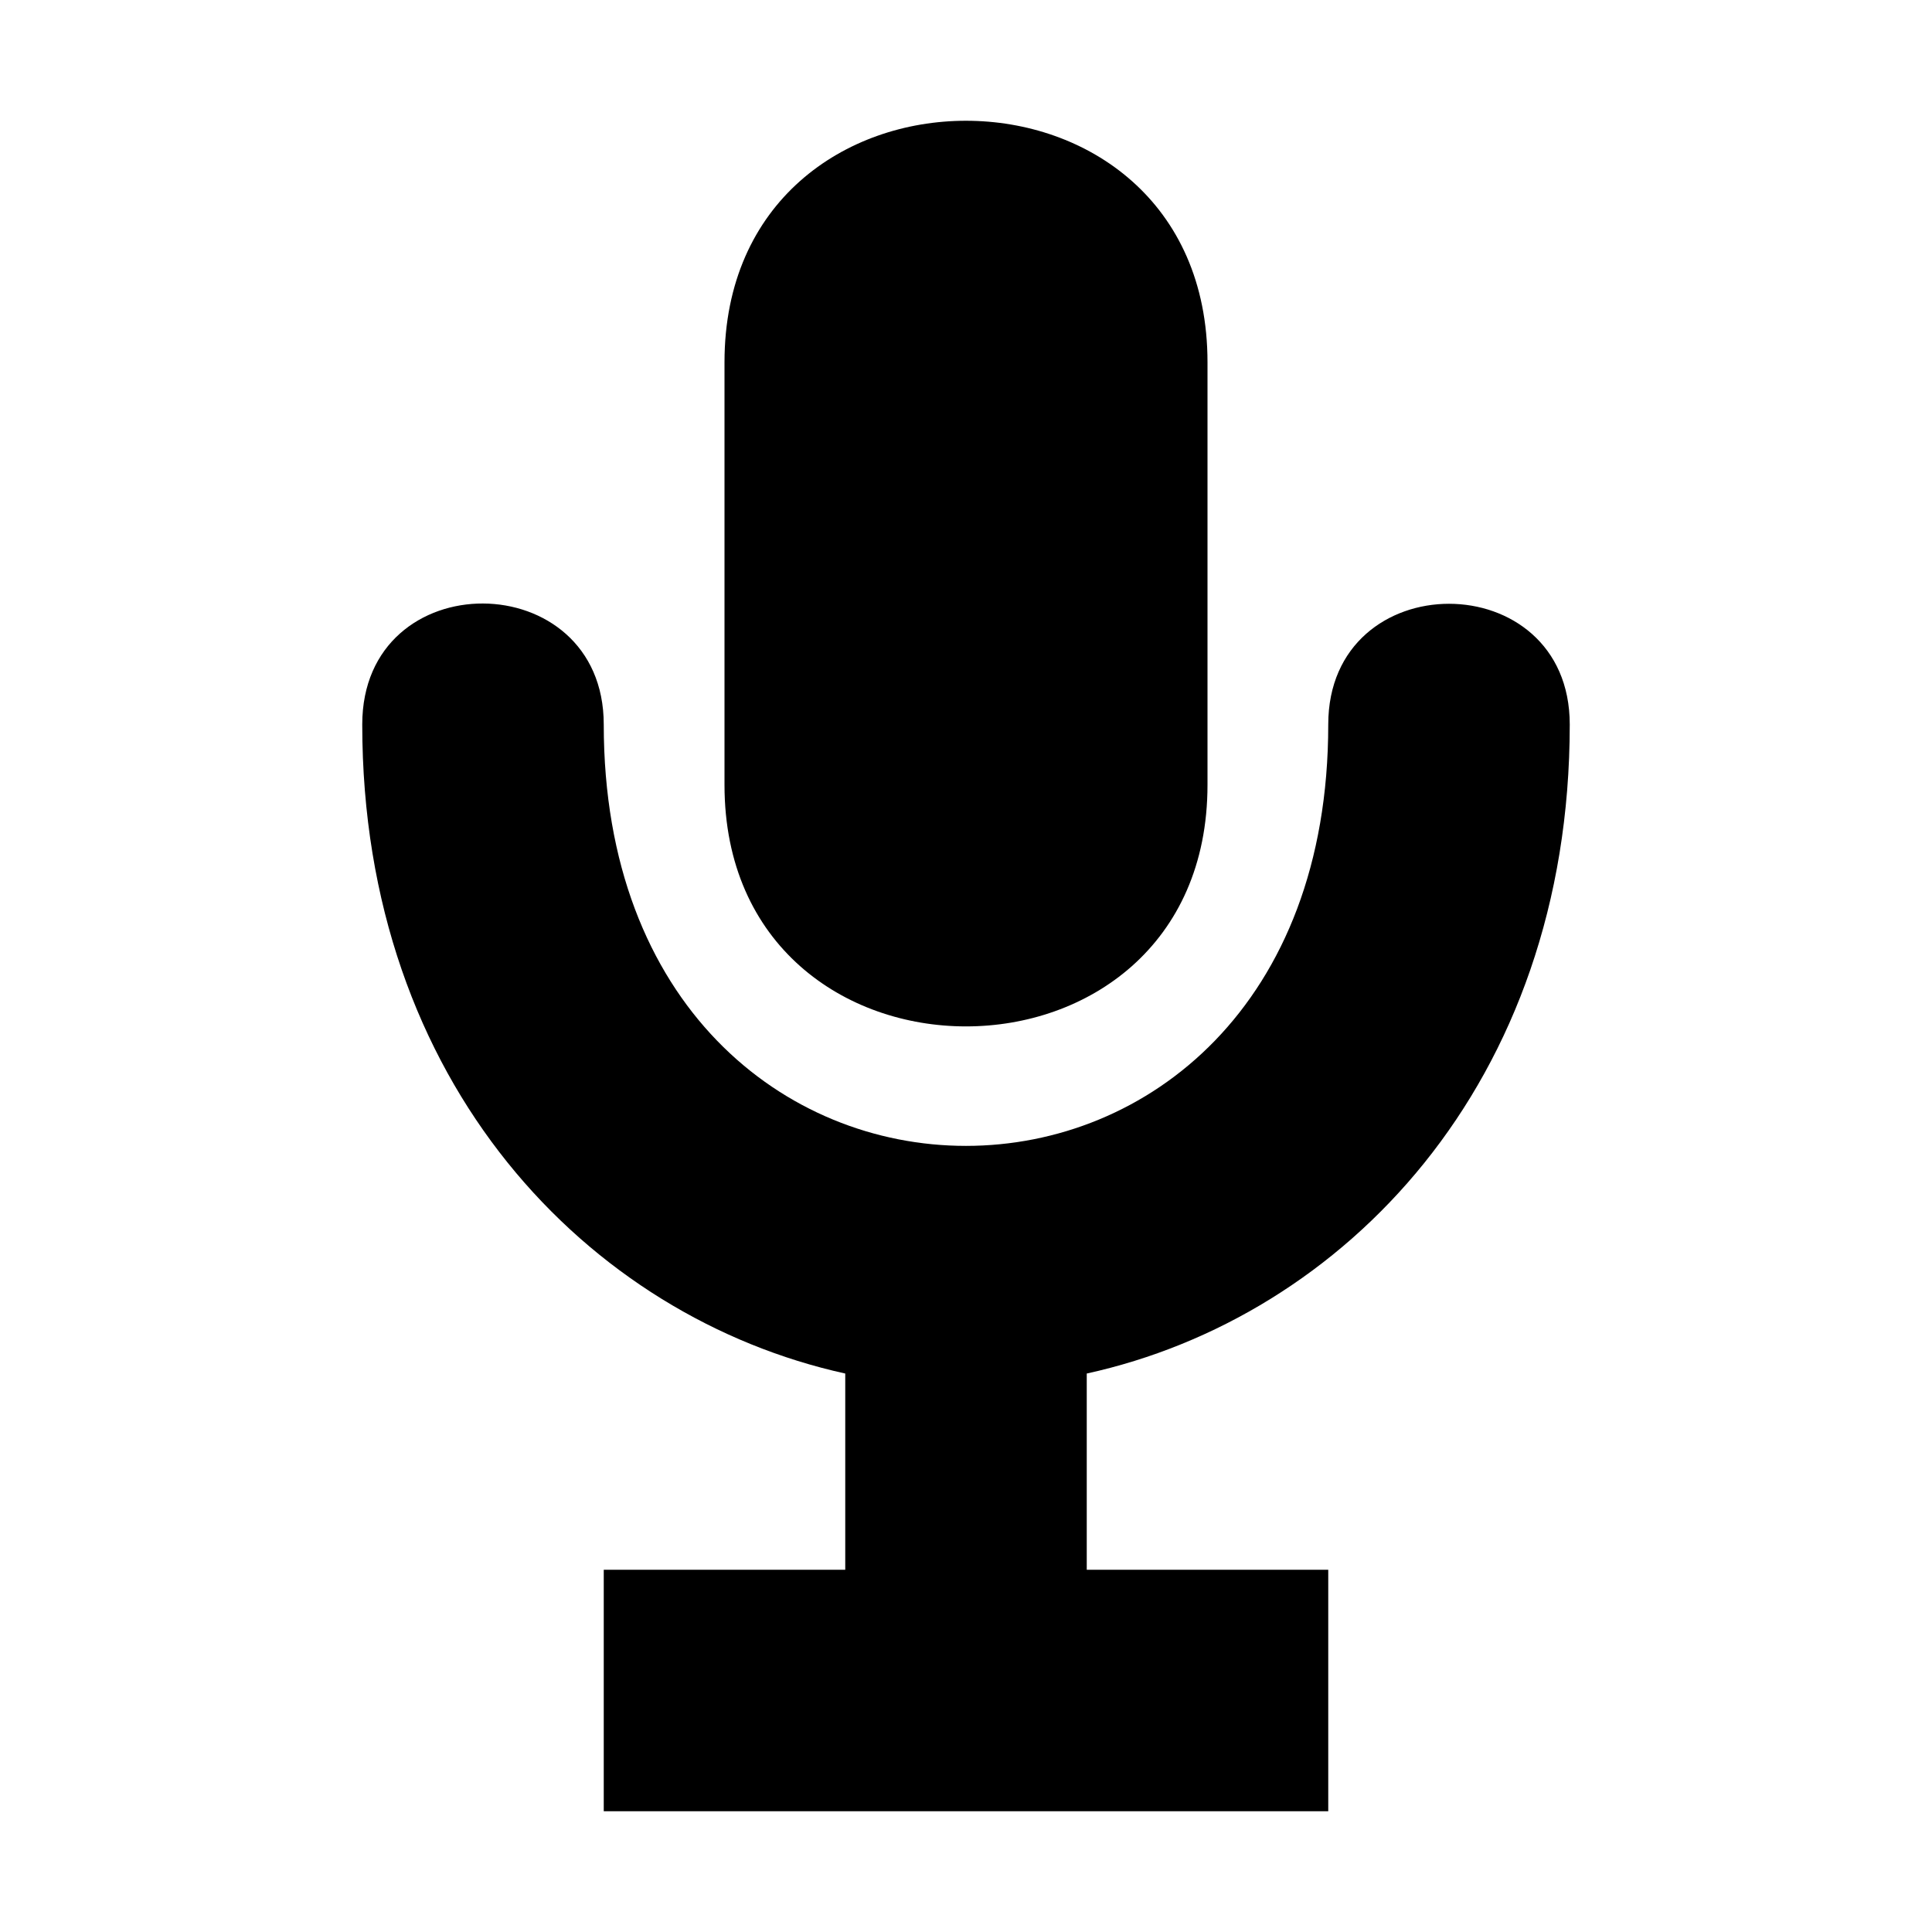
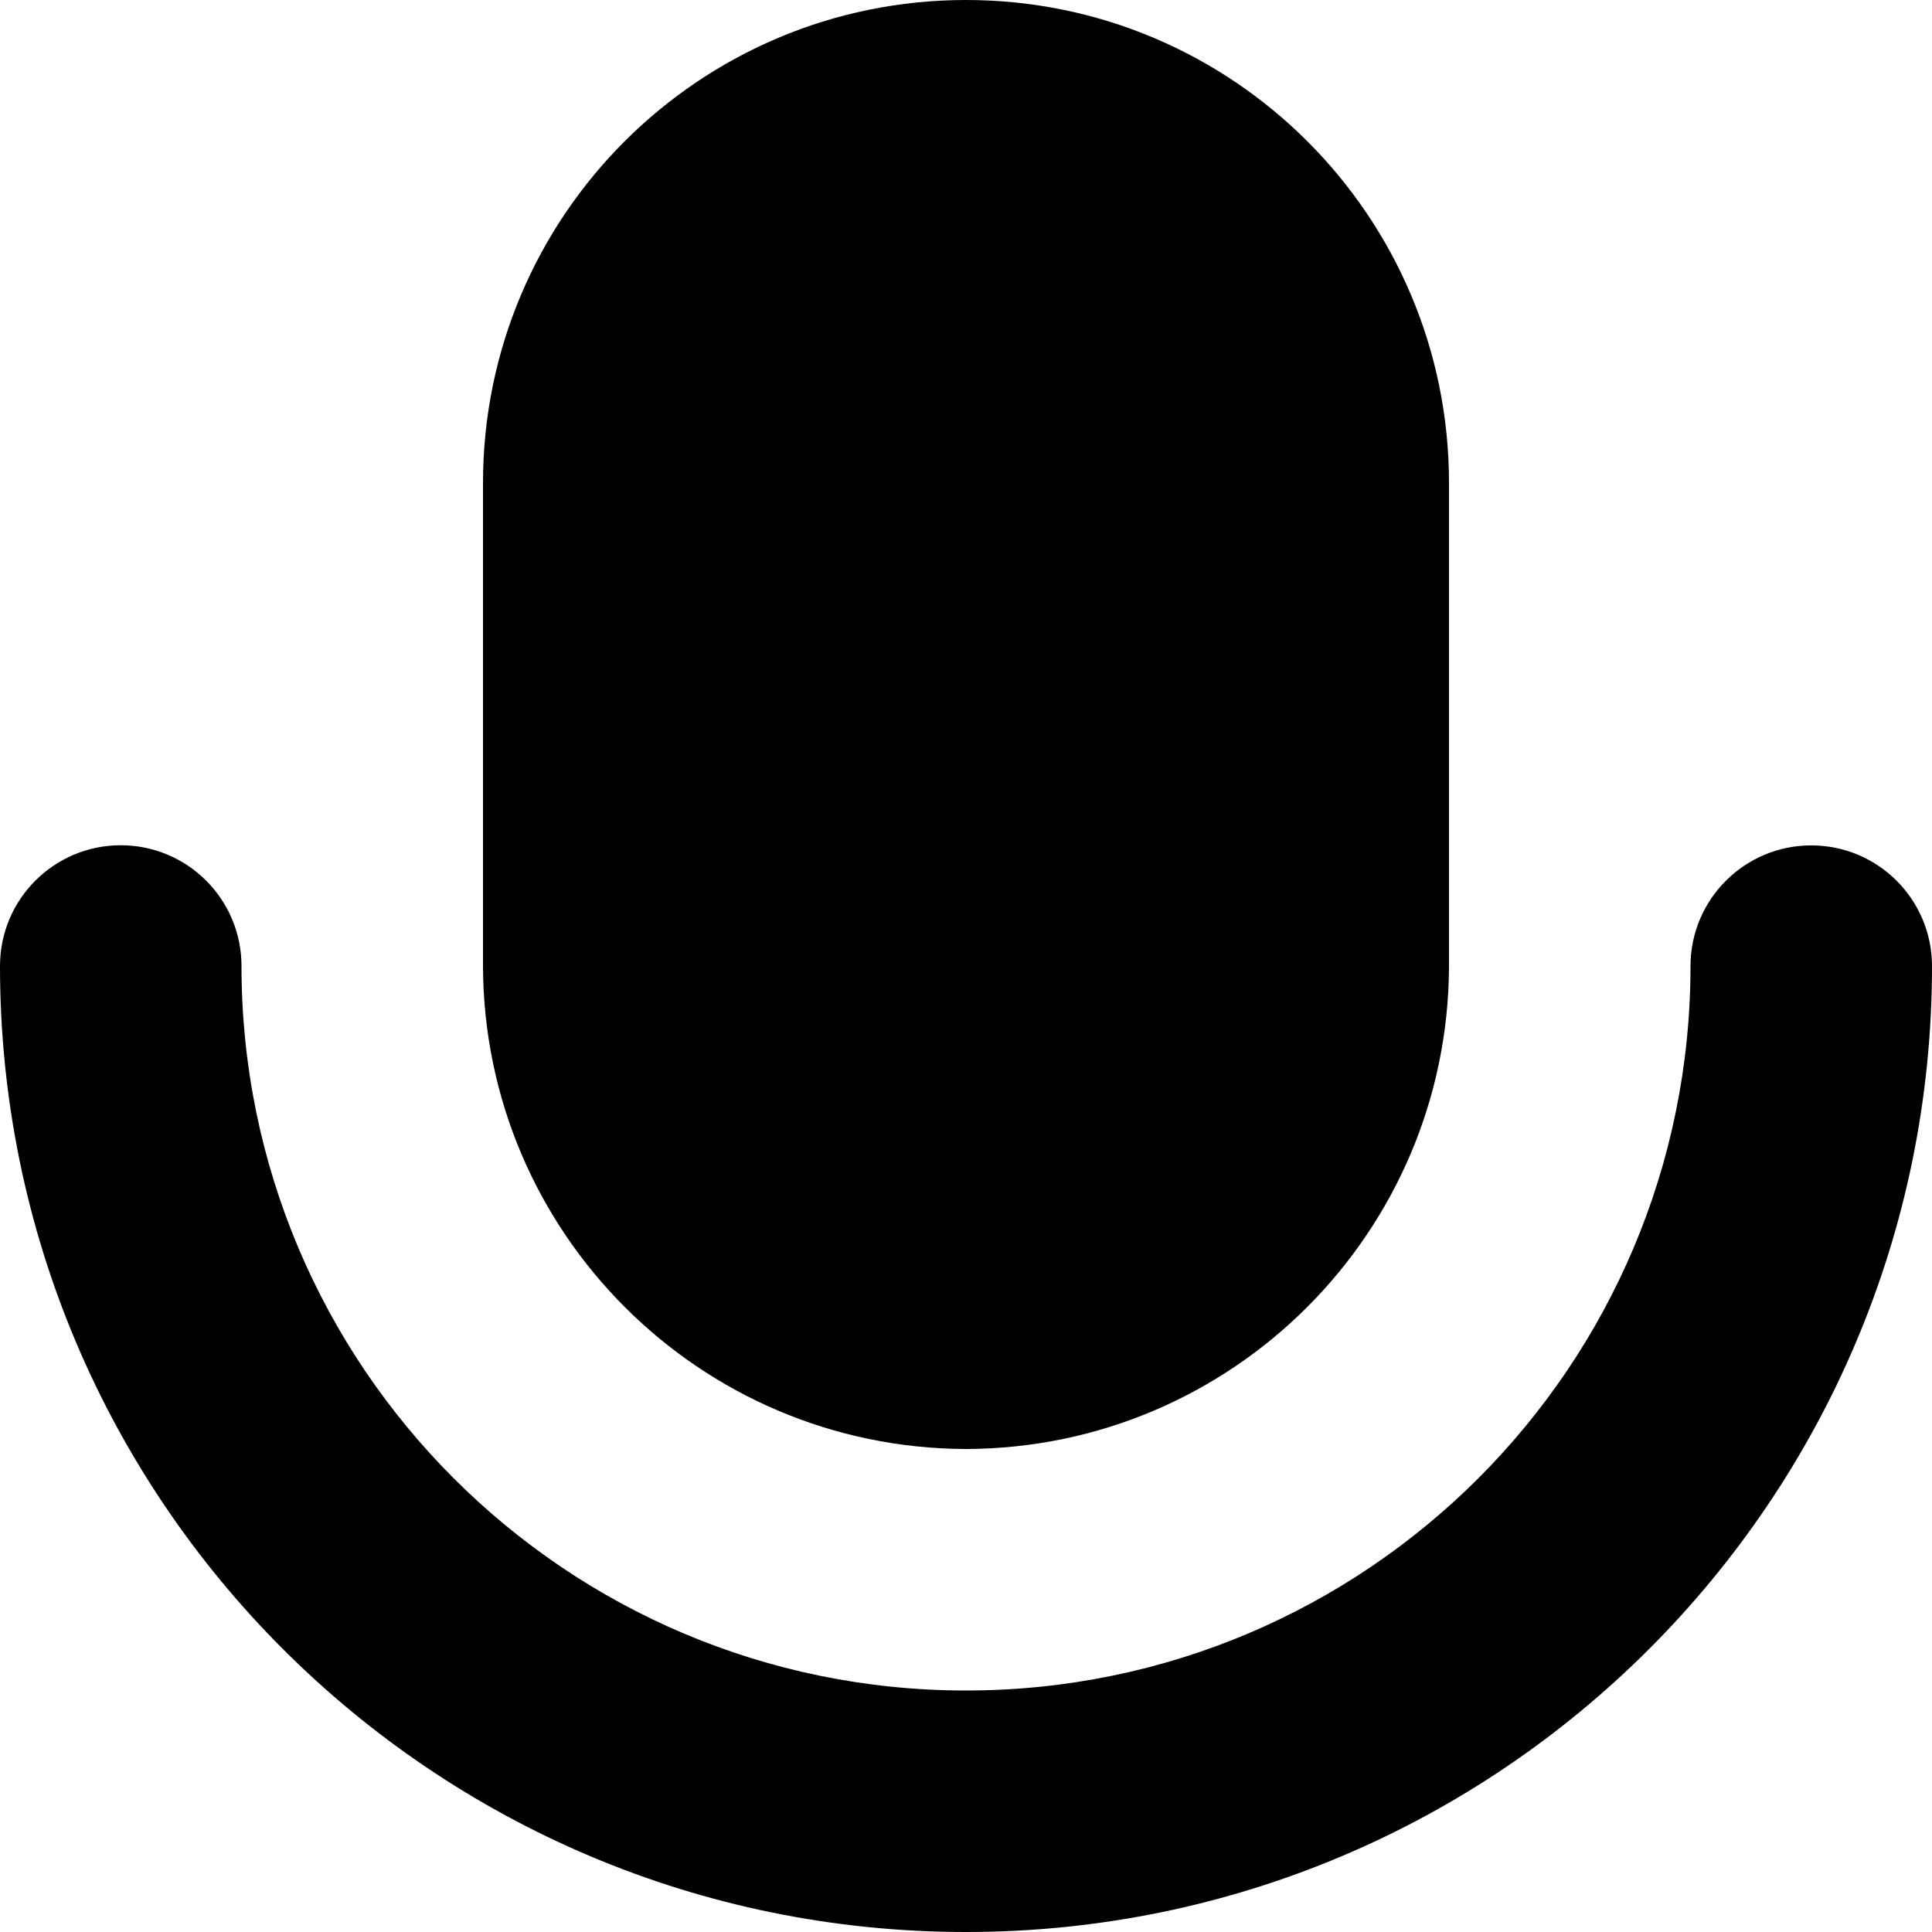
- <svg xmlns="http://www.w3.org/2000/svg" height="16" width="16" version="1.1" viewBox="0 0 16 16">
-   <path d="m6 3v3.5c0 2.667 4 2.667 4 0v-3.5c0-2.666-4-2.667-4 0zm-3 3c0 2.976 1.876 4.907 4 5.375v1.625h-2v2h6v-2h-2v-1.625c2.124-0.466 4-2.397 4-5.375 0-1.333-2-1.333-2 0 0 4.652-6 4.654-6 0 0-1.328-2-1.344-2 0z" />
+ <svg xmlns="http://www.w3.org/2000/svg" id="BeBold" viewBox="0 0 14 14">
+   <g id="Microphone">
+     <path class="cls-1" d="M13.125,6.126A.875.875,0,0,0,12.25,7,5.25,5.25,0,0,1,1.75,7,.875.875,0,0,0,0,7,7,7,0,0,0,14,7,.875.875,0,0,0,13.125,6.126Z" />
+     <path class="cls-1" d="M7,10.5A3.51,3.51,0,0,0,10.5,7V3.5a3.5,3.5,0,0,0-7,0V7A3.51,3.51,0,0,0,7,10.5Z" />
+   </g>
</svg>
